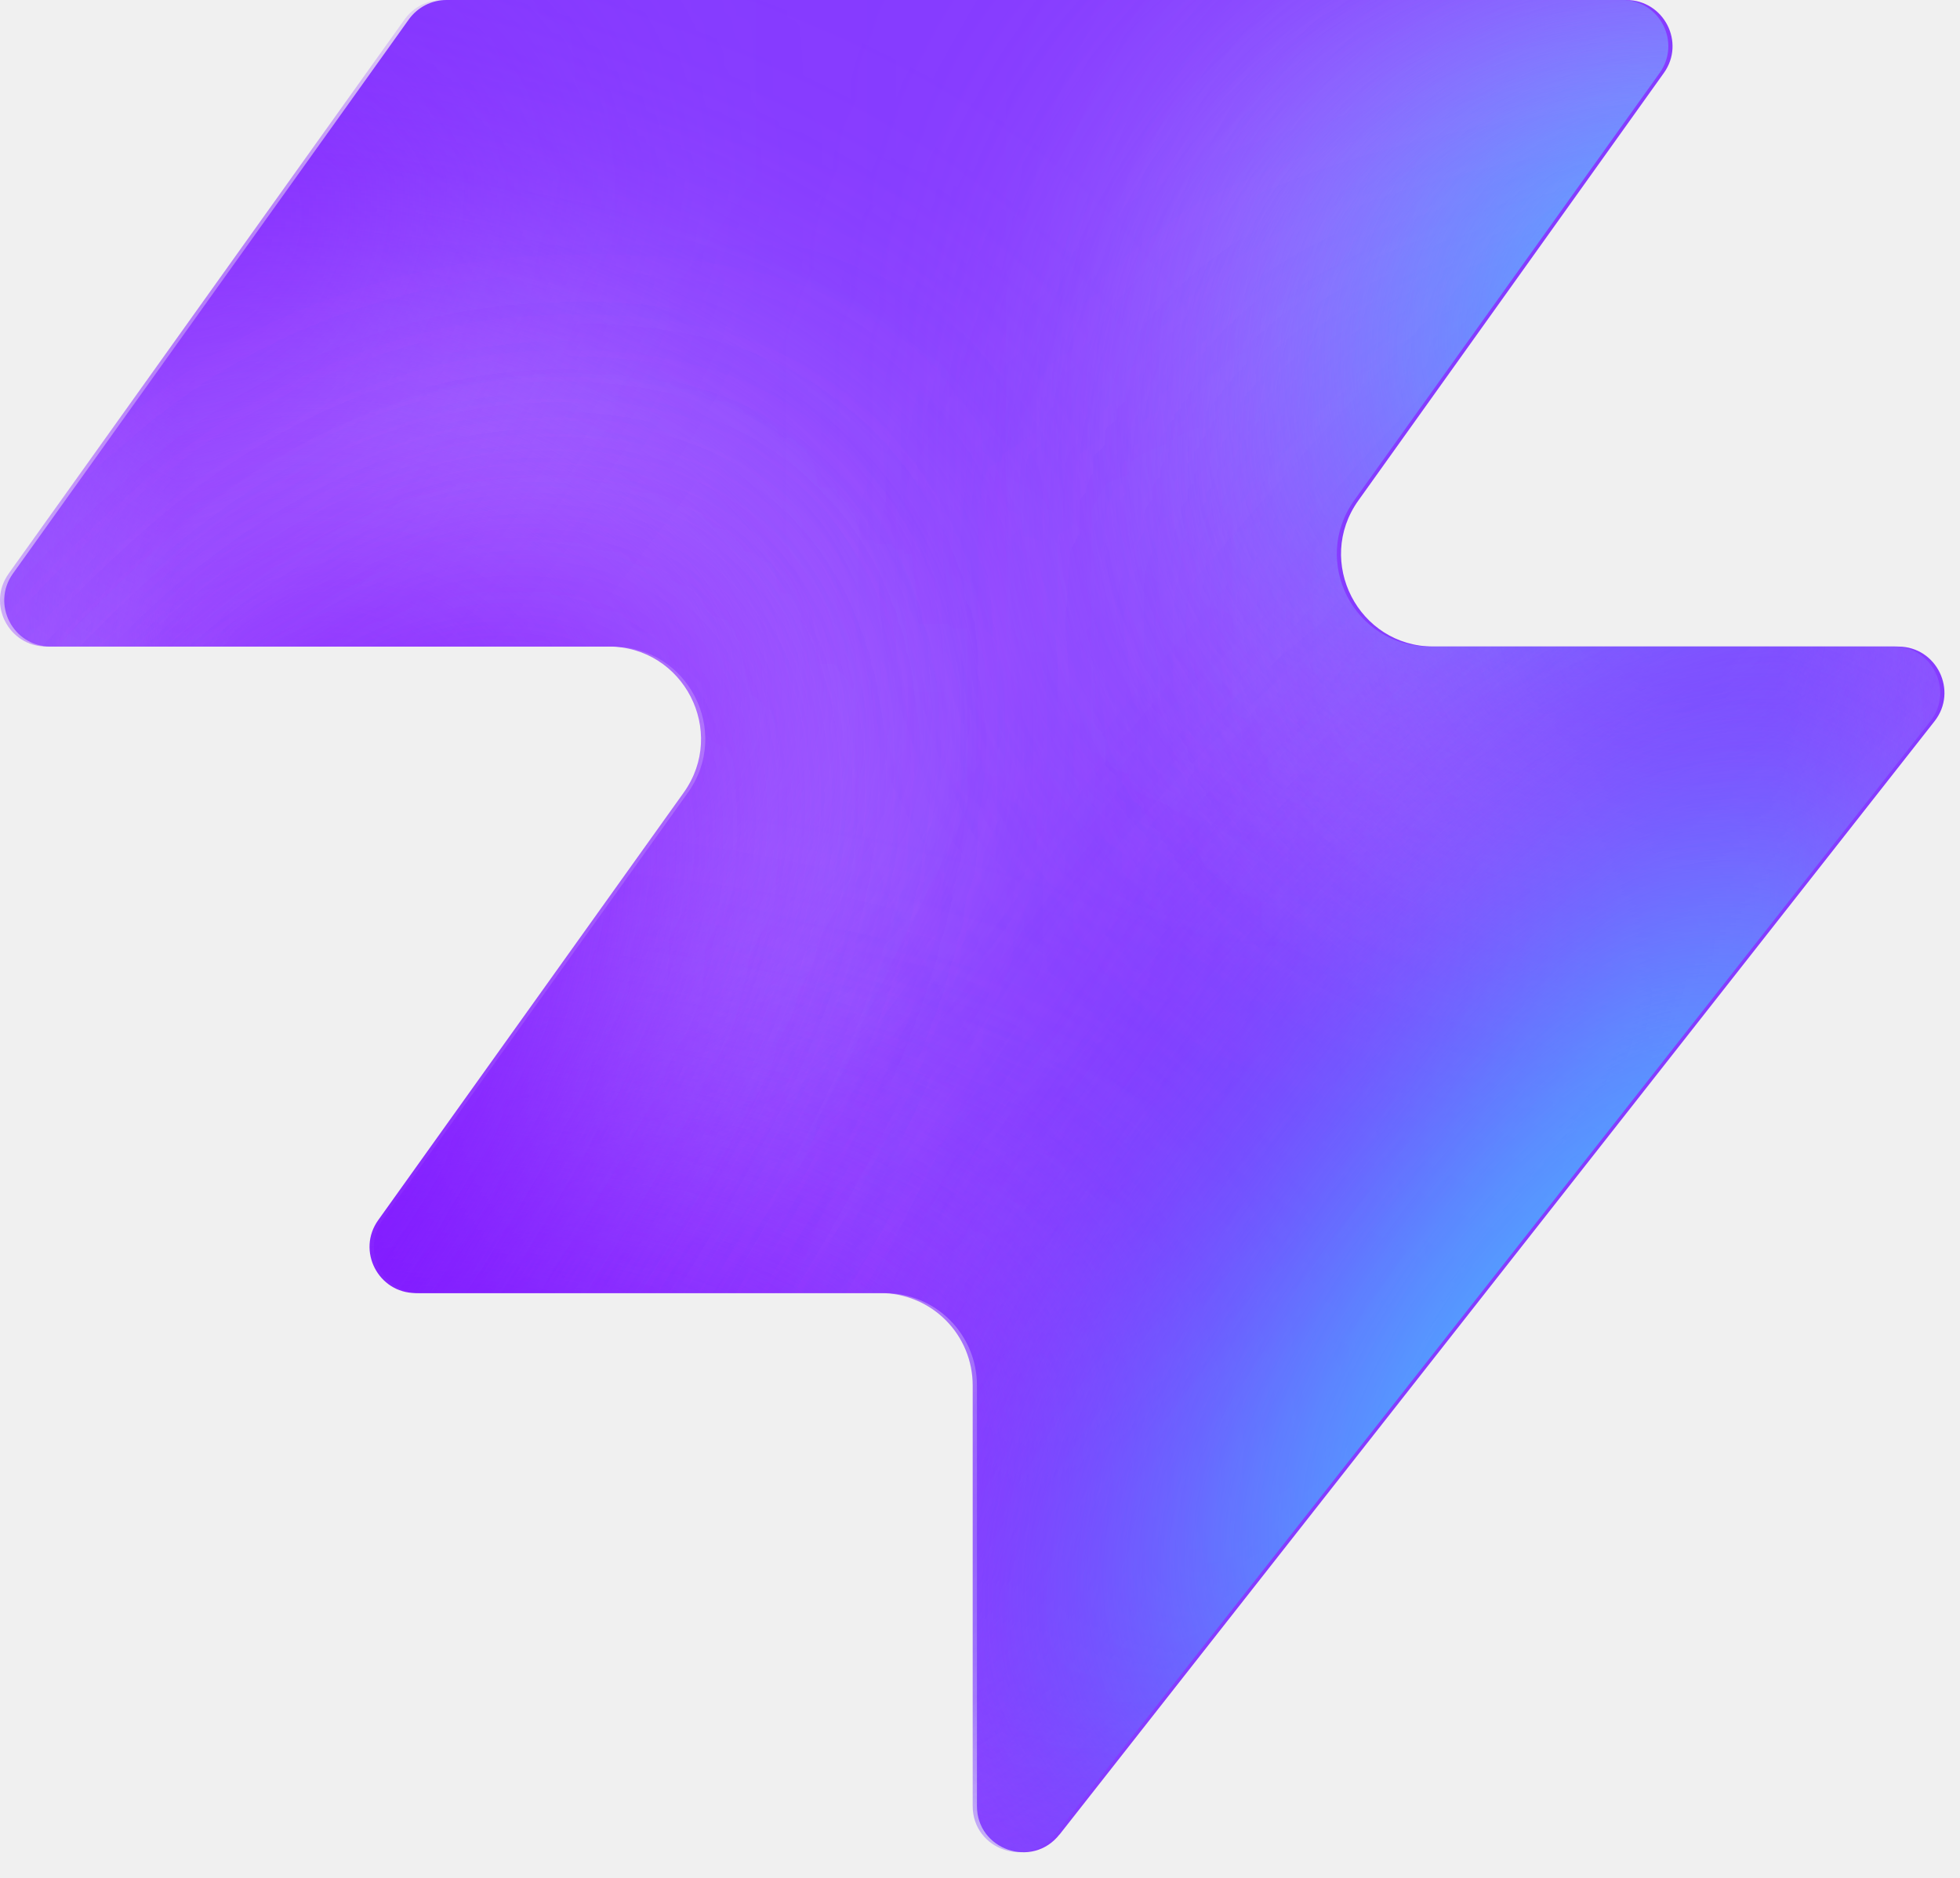
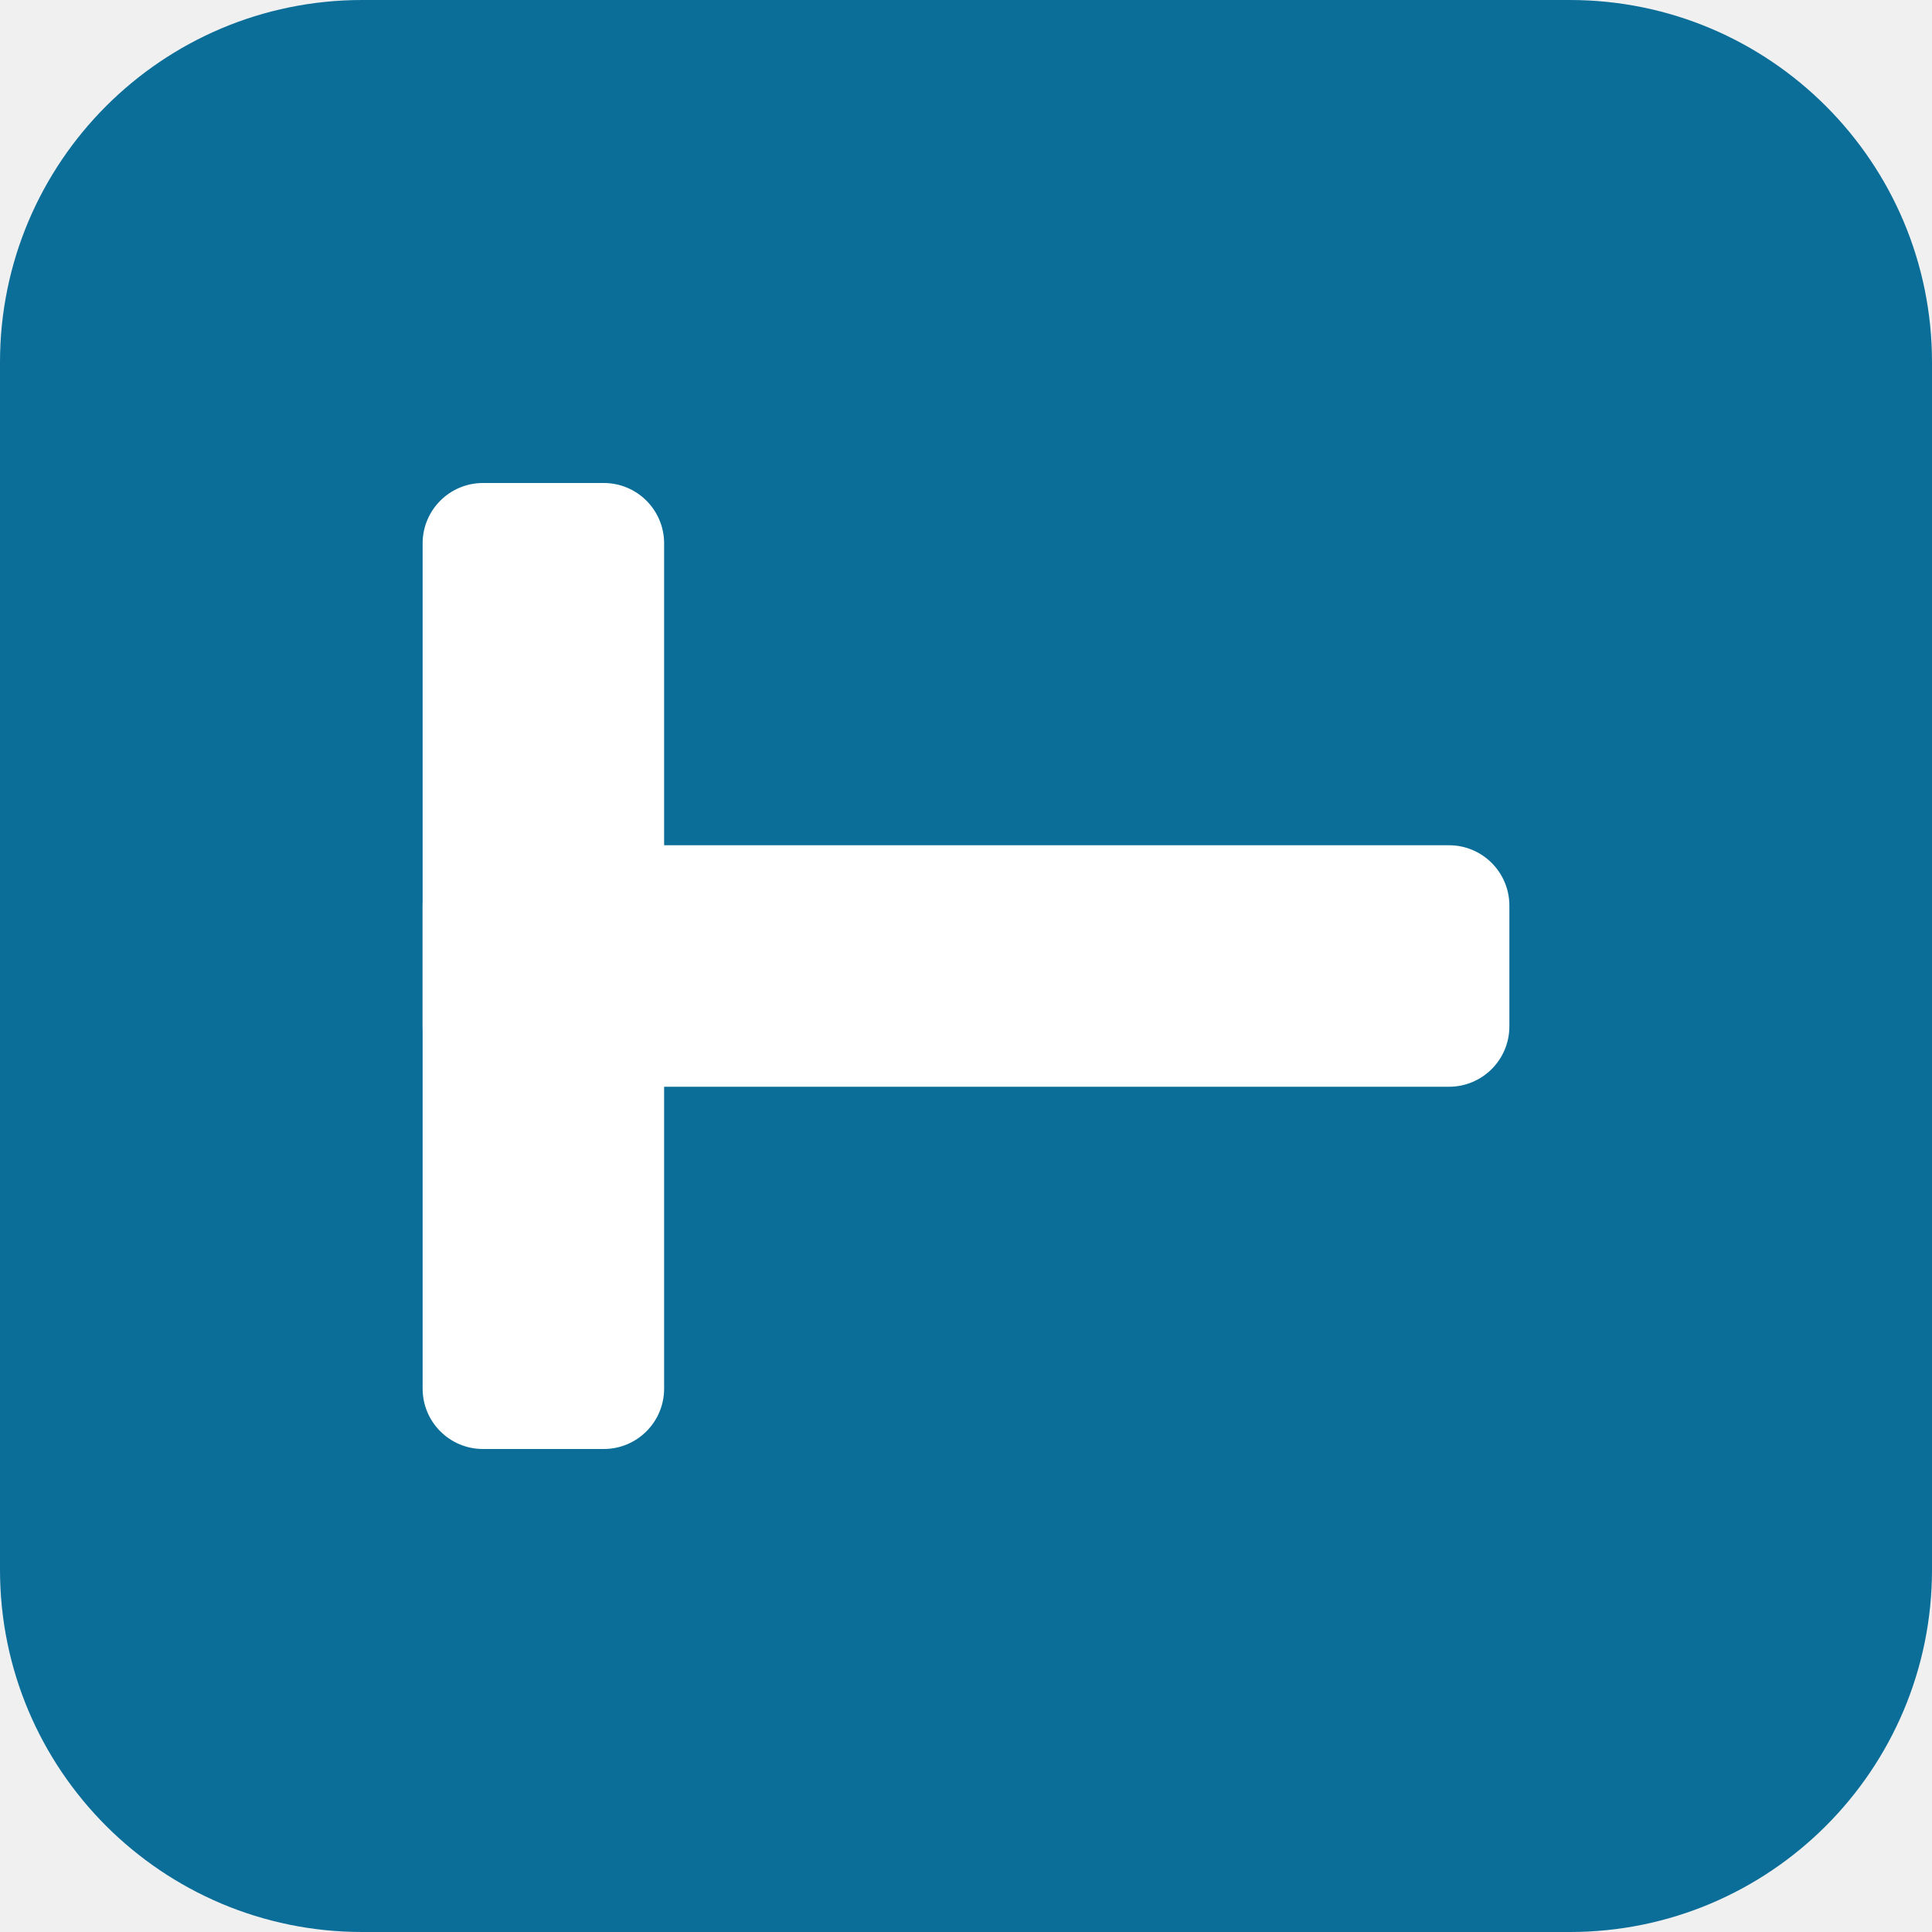
- <svg xmlns="http://www.w3.org/2000/svg" width="48" height="46" fill="none" viewBox="0 0 48 46">
-   <path fill="#863bff" d="M25.946 44.938c-.664.845-2.021.375-2.021-.698V33.937a2.26 2.26 0 0 0-2.262-2.262H10.287c-.92 0-1.456-1.04-.92-1.788l7.48-10.471c1.07-1.497 0-3.578-1.842-3.578H1.237c-.92 0-1.456-1.04-.92-1.788L10.013.474c.214-.297.556-.474.92-.474h28.894c.92 0 1.456 1.04.92 1.788l-7.48 10.471c-1.07 1.498 0 3.579 1.842 3.579h11.377c.943 0 1.473 1.088.89 1.83L25.947 44.94z" style="fill:#863bff;fill:color(display-p3 .525 .23 1);fill-opacity:1" />
-   <mask id="a" width="48" height="46" x="0" y="0" maskUnits="userSpaceOnUse" style="mask-type:alpha">
-     <path fill="#000" d="M25.842 44.938c-.664.844-2.021.375-2.021-.698V33.937a2.26 2.26 0 0 0-2.262-2.262H10.183c-.92 0-1.456-1.04-.92-1.788l7.48-10.471c1.07-1.498 0-3.579-1.842-3.579H1.133c-.92 0-1.456-1.04-.92-1.787L9.91.473c.214-.297.556-.474.92-.474h28.894c.92 0 1.456 1.04.92 1.788l-7.48 10.471c-1.07 1.498 0 3.578 1.842 3.578h11.377c.943 0 1.473 1.088.89 1.832L25.843 44.94z" style="fill:#000;fill-opacity:1" />
-   </mask>
-   <g mask="url(#a)">
-     <g filter="url(#b)">
-       <ellipse cx="5.508" cy="14.704" fill="#ede6ff" rx="5.508" ry="14.704" style="fill:#ede6ff;fill:color(display-p3 .927 .903 1);fill-opacity:1" transform="matrix(.00324 1 1 -.00324 -4.47 31.516)" />
-     </g>
-     <g filter="url(#c)">
-       <ellipse cx="10.399" cy="29.851" fill="#ede6ff" rx="10.399" ry="29.851" style="fill:#ede6ff;fill:color(display-p3 .927 .903 1);fill-opacity:1" transform="matrix(.00324 1 1 -.00324 -39.328 7.883)" />
-     </g>
-     <g filter="url(#d)">
-       <ellipse cx="5.508" cy="30.487" fill="#7e14ff" rx="5.508" ry="30.487" style="fill:#7e14ff;fill:color(display-p3 .492 .077 1);fill-opacity:1" transform="rotate(89.814 -25.913 -14.639)scale(1 -1)" />
-     </g>
-     <g filter="url(#e)">
-       <ellipse cx="5.508" cy="30.599" fill="#7e14ff" rx="5.508" ry="30.599" style="fill:#7e14ff;fill:color(display-p3 .492 .077 1);fill-opacity:1" transform="rotate(89.814 -32.644 -3.334)scale(1 -1)" />
-     </g>
-     <g filter="url(#f)">
-       <ellipse cx="5.508" cy="30.599" fill="#7e14ff" rx="5.508" ry="30.599" style="fill:#7e14ff;fill:color(display-p3 .492 .077 1);fill-opacity:1" transform="matrix(.00324 1 1 -.00324 -34.34 30.47)" />
-     </g>
-     <g filter="url(#g)">
-       <ellipse cx="14.072" cy="22.078" fill="#ede6ff" rx="14.072" ry="22.078" style="fill:#ede6ff;fill:color(display-p3 .927 .903 1);fill-opacity:1" transform="rotate(93.35 24.506 48.493)scale(-1 1)" />
-     </g>
-     <g filter="url(#h)">
-       <ellipse cx="3.47" cy="21.501" fill="#7e14ff" rx="3.47" ry="21.501" style="fill:#7e14ff;fill:color(display-p3 .492 .077 1);fill-opacity:1" transform="rotate(89.009 28.708 47.59)scale(-1 1)" />
-     </g>
-     <g filter="url(#i)">
-       <ellipse cx="3.47" cy="21.501" fill="#7e14ff" rx="3.47" ry="21.501" style="fill:#7e14ff;fill:color(display-p3 .492 .077 1);fill-opacity:1" transform="rotate(89.009 28.708 47.59)scale(-1 1)" />
-     </g>
-     <g filter="url(#j)">
-       <ellipse cx=".387" cy="8.972" fill="#7e14ff" rx="4.407" ry="29.108" style="fill:#7e14ff;fill:color(display-p3 .492 .077 1);fill-opacity:1" transform="rotate(39.51 .387 8.972)" />
-     </g>
-     <g filter="url(#k)">
-       <ellipse cx="47.523" cy="-6.092" fill="#7e14ff" rx="4.407" ry="29.108" style="fill:#7e14ff;fill:color(display-p3 .492 .077 1);fill-opacity:1" transform="rotate(37.892 47.523 -6.092)" />
-     </g>
-     <g filter="url(#l)">
-       <ellipse cx="41.412" cy="6.333" fill="#47bfff" rx="5.971" ry="9.665" style="fill:#47bfff;fill:color(display-p3 .28 .748 1);fill-opacity:1" transform="rotate(37.892 41.412 6.333)" />
-     </g>
-     <g filter="url(#m)">
-       <ellipse cx="-1.879" cy="38.332" fill="#7e14ff" rx="4.407" ry="29.108" style="fill:#7e14ff;fill:color(display-p3 .492 .077 1);fill-opacity:1" transform="rotate(37.892 -1.88 38.332)" />
-     </g>
-     <g filter="url(#n)">
-       <ellipse cx="-1.879" cy="38.332" fill="#7e14ff" rx="4.407" ry="29.108" style="fill:#7e14ff;fill:color(display-p3 .492 .077 1);fill-opacity:1" transform="rotate(37.892 -1.88 38.332)" />
-     </g>
-     <g filter="url(#o)">
-       <ellipse cx="35.651" cy="29.907" fill="#7e14ff" rx="4.407" ry="29.108" style="fill:#7e14ff;fill:color(display-p3 .492 .077 1);fill-opacity:1" transform="rotate(37.892 35.651 29.907)" />
-     </g>
-     <g filter="url(#p)">
-       <ellipse cx="38.418" cy="32.4" fill="#47bfff" rx="5.971" ry="15.297" style="fill:#47bfff;fill:color(display-p3 .28 .748 1);fill-opacity:1" transform="rotate(37.892 38.418 32.4)" />
-     </g>
-   </g>
-   <defs>
-     <filter id="b" width="60.045" height="41.654" x="-19.77" y="16.149" color-interpolation-filters="sRGB" filterUnits="userSpaceOnUse">
-       <feFlood flood-opacity="0" result="BackgroundImageFix" />
-       <feBlend in="SourceGraphic" in2="BackgroundImageFix" result="shape" />
-       <feGaussianBlur result="effect1_foregroundBlur_2002_17158" stdDeviation="7.659" />
-     </filter>
-     <filter id="c" width="90.34" height="51.437" x="-54.613" y="-7.533" color-interpolation-filters="sRGB" filterUnits="userSpaceOnUse">
-       <feFlood flood-opacity="0" result="BackgroundImageFix" />
-       <feBlend in="SourceGraphic" in2="BackgroundImageFix" result="shape" />
-       <feGaussianBlur result="effect1_foregroundBlur_2002_17158" stdDeviation="7.659" />
-     </filter>
-     <filter id="d" width="79.355" height="29.4" x="-49.64" y="2.03" color-interpolation-filters="sRGB" filterUnits="userSpaceOnUse">
-       <feFlood flood-opacity="0" result="BackgroundImageFix" />
-       <feBlend in="SourceGraphic" in2="BackgroundImageFix" result="shape" />
-       <feGaussianBlur result="effect1_foregroundBlur_2002_17158" stdDeviation="4.596" />
-     </filter>
-     <filter id="e" width="79.579" height="29.4" x="-45.045" y="20.029" color-interpolation-filters="sRGB" filterUnits="userSpaceOnUse">
-       <feFlood flood-opacity="0" result="BackgroundImageFix" />
-       <feBlend in="SourceGraphic" in2="BackgroundImageFix" result="shape" />
-       <feGaussianBlur result="effect1_foregroundBlur_2002_17158" stdDeviation="4.596" />
-     </filter>
-     <filter id="f" width="79.579" height="29.4" x="-43.513" y="21.178" color-interpolation-filters="sRGB" filterUnits="userSpaceOnUse">
-       <feFlood flood-opacity="0" result="BackgroundImageFix" />
-       <feBlend in="SourceGraphic" in2="BackgroundImageFix" result="shape" />
-       <feGaussianBlur result="effect1_foregroundBlur_2002_17158" stdDeviation="4.596" />
-     </filter>
-     <filter id="g" width="74.749" height="58.852" x="15.756" y="-17.901" color-interpolation-filters="sRGB" filterUnits="userSpaceOnUse">
-       <feFlood flood-opacity="0" result="BackgroundImageFix" />
-       <feBlend in="SourceGraphic" in2="BackgroundImageFix" result="shape" />
-       <feGaussianBlur result="effect1_foregroundBlur_2002_17158" stdDeviation="7.659" />
-     </filter>
-     <filter id="h" width="61.377" height="25.362" x="23.548" y="2.284" color-interpolation-filters="sRGB" filterUnits="userSpaceOnUse">
-       <feFlood flood-opacity="0" result="BackgroundImageFix" />
-       <feBlend in="SourceGraphic" in2="BackgroundImageFix" result="shape" />
-       <feGaussianBlur result="effect1_foregroundBlur_2002_17158" stdDeviation="4.596" />
-     </filter>
-     <filter id="i" width="61.377" height="25.362" x="23.548" y="2.284" color-interpolation-filters="sRGB" filterUnits="userSpaceOnUse">
-       <feFlood flood-opacity="0" result="BackgroundImageFix" />
-       <feBlend in="SourceGraphic" in2="BackgroundImageFix" result="shape" />
-       <feGaussianBlur result="effect1_foregroundBlur_2002_17158" stdDeviation="4.596" />
-     </filter>
-     <filter id="j" width="56.045" height="63.649" x="-27.636" y="-22.853" color-interpolation-filters="sRGB" filterUnits="userSpaceOnUse">
-       <feFlood flood-opacity="0" result="BackgroundImageFix" />
-       <feBlend in="SourceGraphic" in2="BackgroundImageFix" result="shape" />
-       <feGaussianBlur result="effect1_foregroundBlur_2002_17158" stdDeviation="4.596" />
-     </filter>
-     <filter id="k" width="54.814" height="64.646" x="20.116" y="-38.415" color-interpolation-filters="sRGB" filterUnits="userSpaceOnUse">
-       <feFlood flood-opacity="0" result="BackgroundImageFix" />
-       <feBlend in="SourceGraphic" in2="BackgroundImageFix" result="shape" />
-       <feGaussianBlur result="effect1_foregroundBlur_2002_17158" stdDeviation="4.596" />
-     </filter>
-     <filter id="l" width="33.541" height="35.313" x="24.641" y="-11.323" color-interpolation-filters="sRGB" filterUnits="userSpaceOnUse">
-       <feFlood flood-opacity="0" result="BackgroundImageFix" />
-       <feBlend in="SourceGraphic" in2="BackgroundImageFix" result="shape" />
-       <feGaussianBlur result="effect1_foregroundBlur_2002_17158" stdDeviation="4.596" />
-     </filter>
-     <filter id="m" width="54.814" height="64.646" x="-29.286" y="6.009" color-interpolation-filters="sRGB" filterUnits="userSpaceOnUse">
-       <feFlood flood-opacity="0" result="BackgroundImageFix" />
-       <feBlend in="SourceGraphic" in2="BackgroundImageFix" result="shape" />
-       <feGaussianBlur result="effect1_foregroundBlur_2002_17158" stdDeviation="4.596" />
-     </filter>
-     <filter id="n" width="54.814" height="64.646" x="-29.286" y="6.009" color-interpolation-filters="sRGB" filterUnits="userSpaceOnUse">
-       <feFlood flood-opacity="0" result="BackgroundImageFix" />
-       <feBlend in="SourceGraphic" in2="BackgroundImageFix" result="shape" />
-       <feGaussianBlur result="effect1_foregroundBlur_2002_17158" stdDeviation="4.596" />
-     </filter>
-     <filter id="o" width="54.814" height="64.646" x="8.244" y="-2.416" color-interpolation-filters="sRGB" filterUnits="userSpaceOnUse">
-       <feFlood flood-opacity="0" result="BackgroundImageFix" />
-       <feBlend in="SourceGraphic" in2="BackgroundImageFix" result="shape" />
-       <feGaussianBlur result="effect1_foregroundBlur_2002_17158" stdDeviation="4.596" />
-     </filter>
-     <filter id="p" width="39.409" height="43.623" x="18.713" y="10.588" color-interpolation-filters="sRGB" filterUnits="userSpaceOnUse">
-       <feFlood flood-opacity="0" result="BackgroundImageFix" />
-       <feBlend in="SourceGraphic" in2="BackgroundImageFix" result="shape" />
-       <feGaussianBlur result="effect1_foregroundBlur_2002_17158" stdDeviation="4.596" />
-     </filter>
-   </defs>
+ <svg xmlns="http://www.w3.org/2000/svg" viewBox="0 0 32 32">
+   <rect width="32" height="32" rx="6" fill="#0B6E99" />
+   <rect x="7" y="14" width="18" height="4" rx="1" fill="#FFFFFF" />
+   <rect x="7" y="8" width="4" height="16" rx="1" fill="#FFFFFF" />
</svg>
